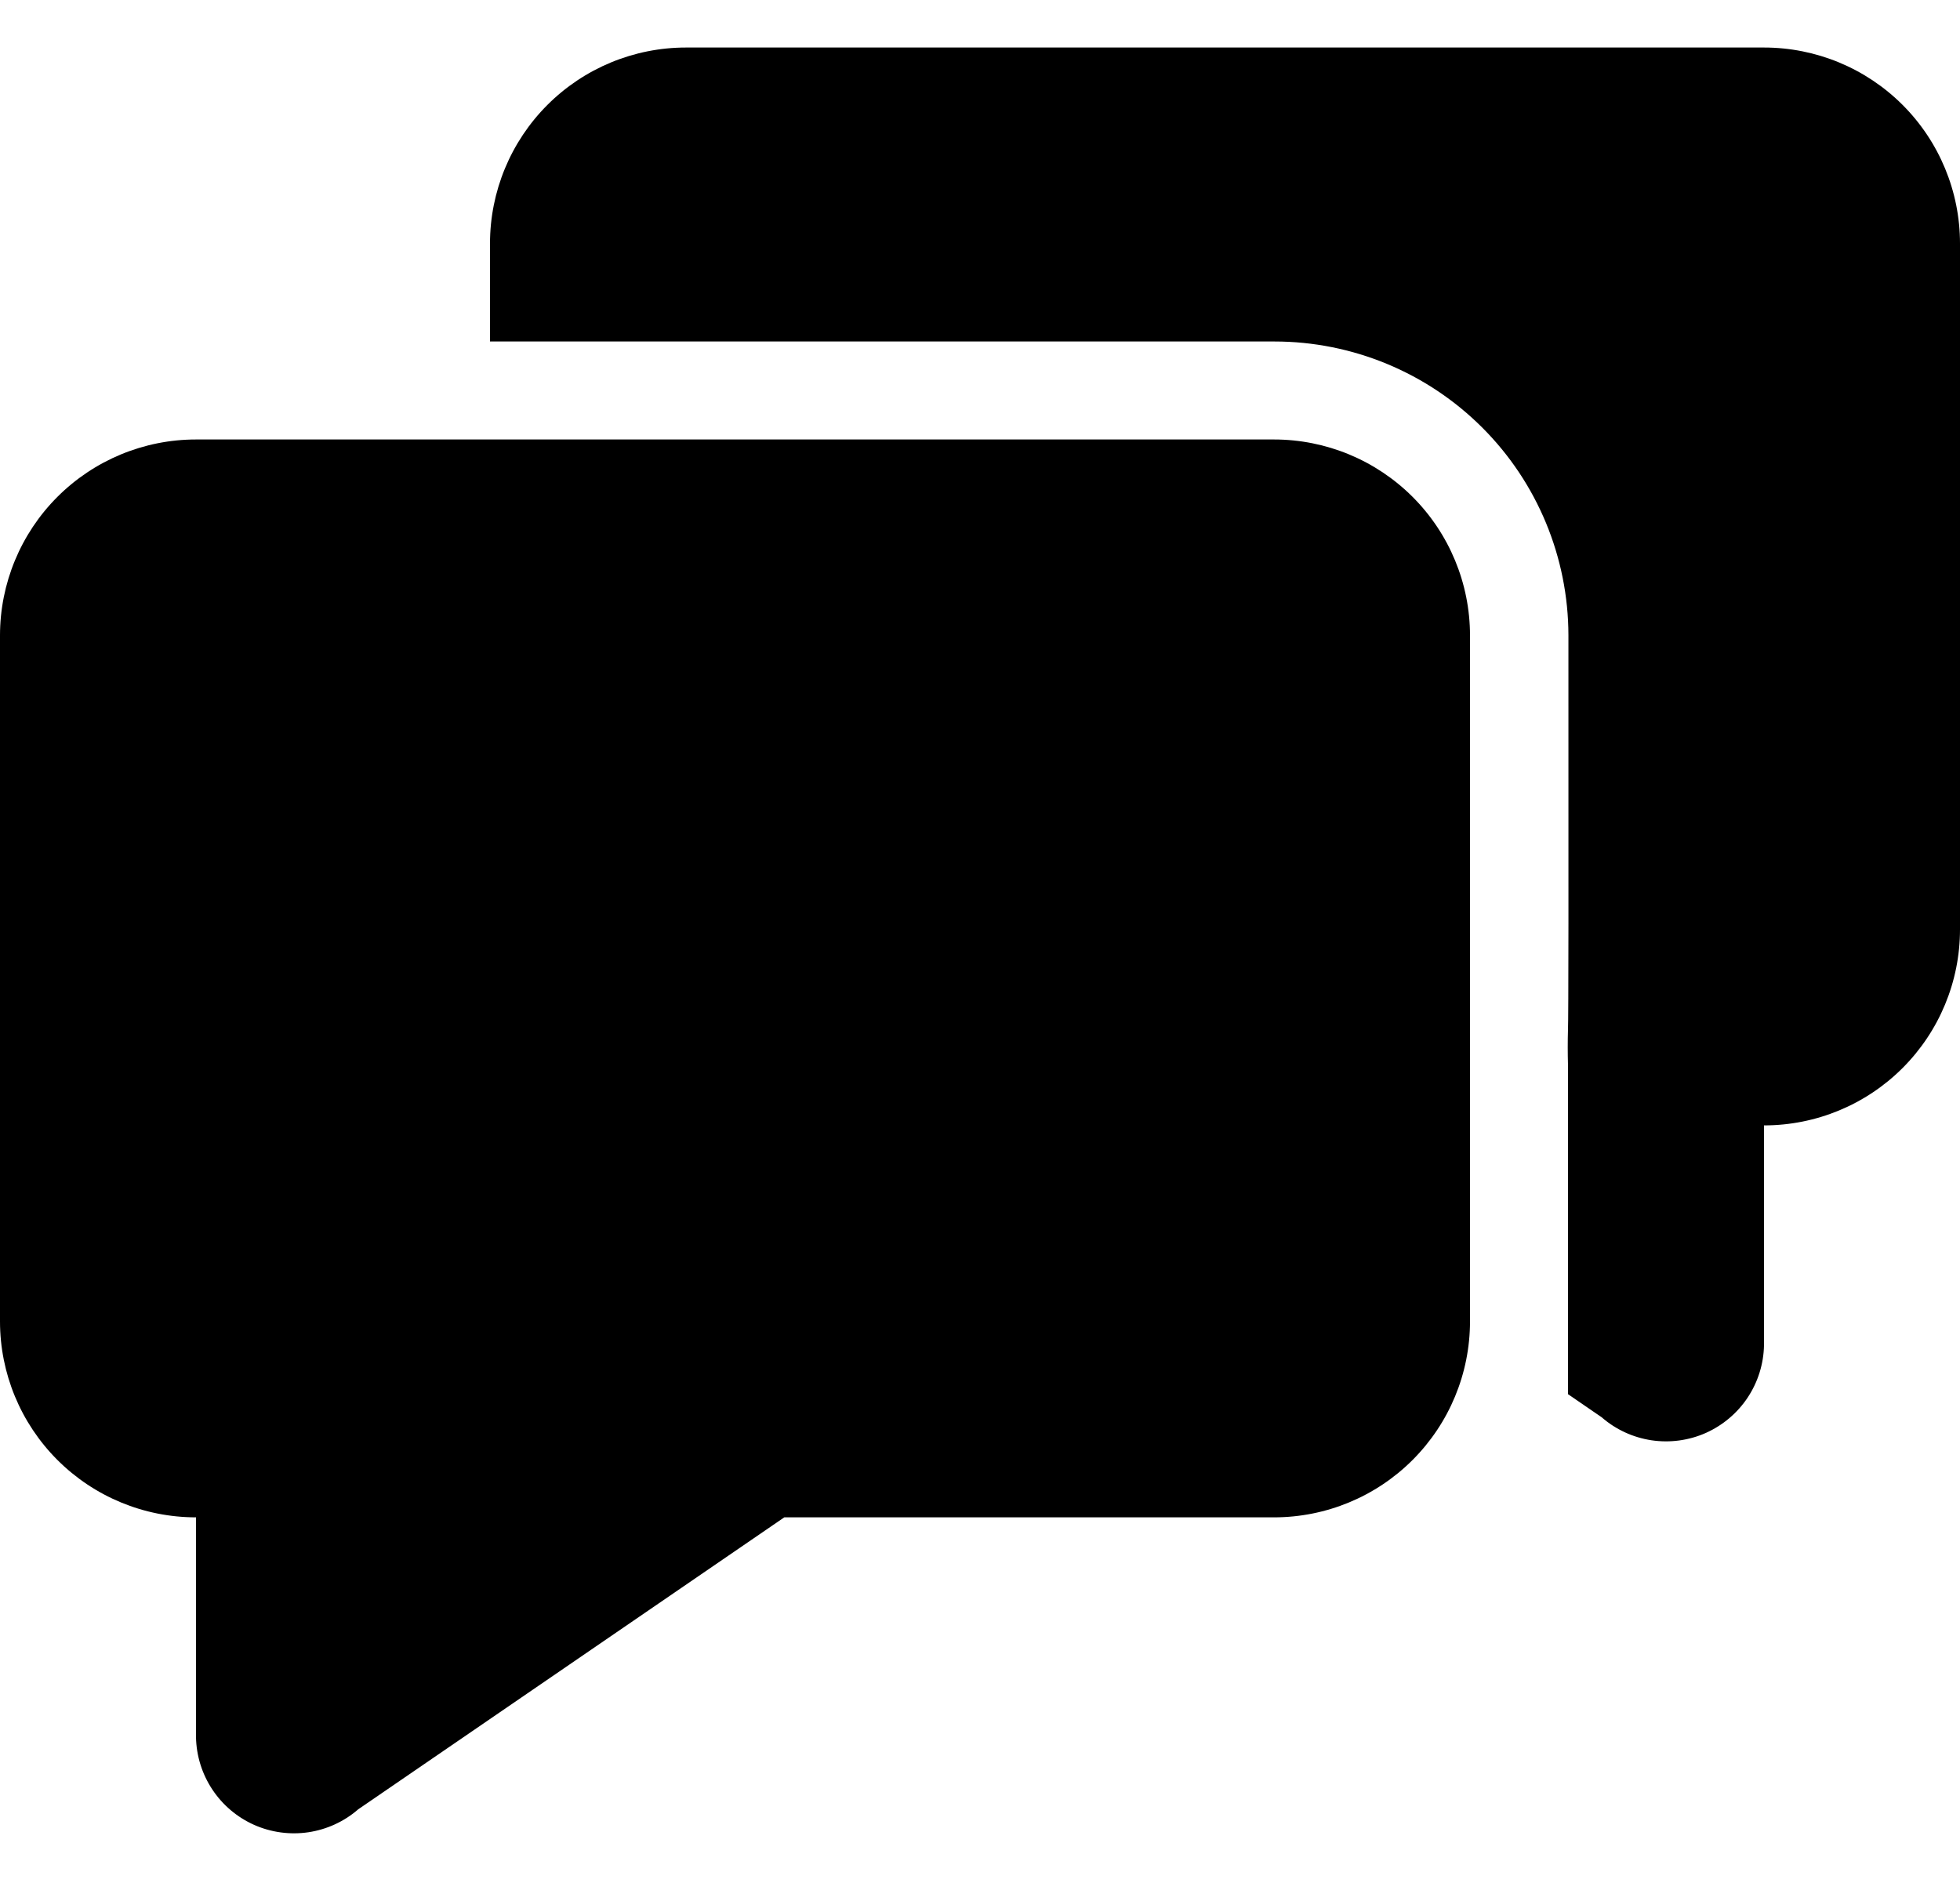
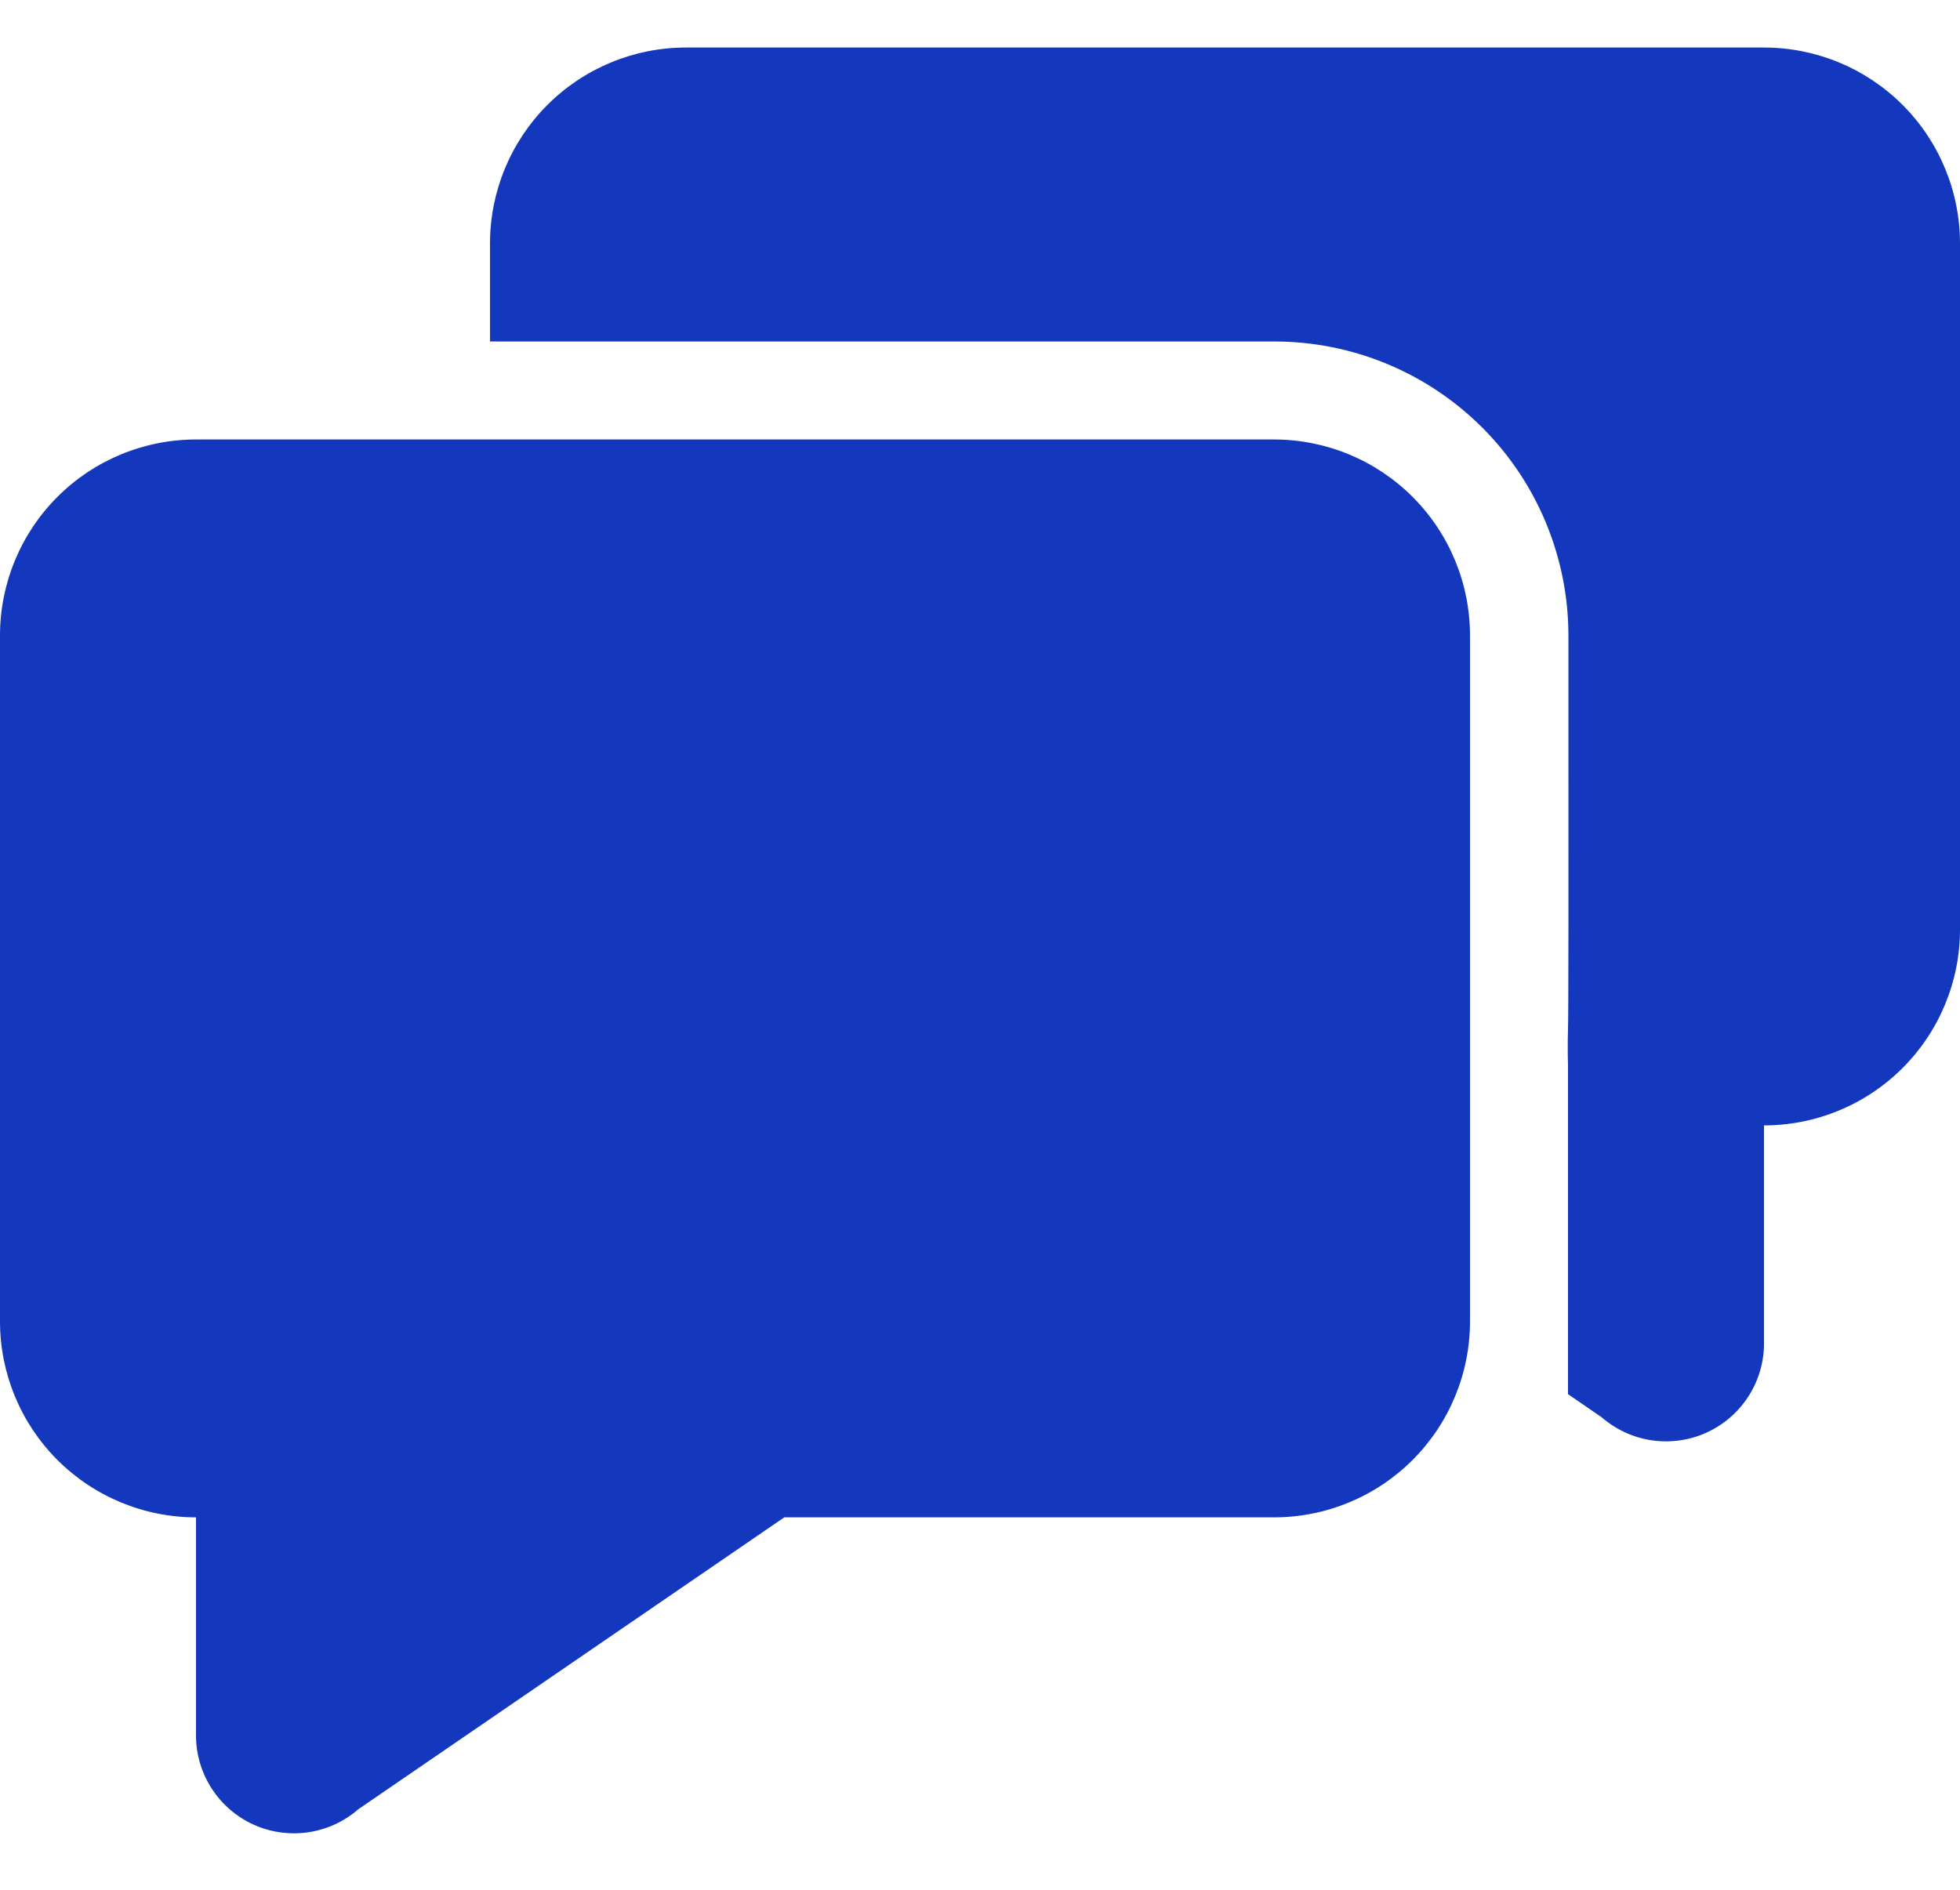
<svg xmlns="http://www.w3.org/2000/svg" width="28" height="27" viewBox="0 0 28 27" fill="none">
-   <path d="M5.118 25.85C4.917 26.025 4.671 26.138 4.407 26.178C4.144 26.217 3.875 26.181 3.631 26.073C3.388 25.965 3.18 25.789 3.033 25.567C2.886 25.345 2.805 25.086 2.8 24.819V21.679C2.057 21.679 1.345 21.384 0.82 20.859C0.295 20.334 0 19.622 0 18.879V9.079C0 8.337 0.295 7.624 0.82 7.099C1.345 6.574 2.057 6.279 2.8 6.279H18.2C18.943 6.279 19.655 6.574 20.18 7.099C20.705 7.624 21 8.337 21 9.079V18.879C21 19.622 20.705 20.334 20.18 20.859C19.655 21.384 18.943 21.679 18.2 21.679H11.204L5.118 25.85ZM22.4 14.703C22.395 14.875 22.395 15.047 22.4 15.22V14.702C22.407 14.552 22.408 12.676 22.406 9.075C22.404 7.962 21.962 6.895 21.174 6.108C20.386 5.321 19.319 4.879 18.206 4.879H7V3.479C7 2.737 7.295 2.024 7.82 1.499C8.345 0.974 9.057 0.679 9.8 0.679L25.2 0.679C25.943 0.679 26.655 0.974 27.18 1.499C27.705 2.024 28 2.737 28 3.479V13.279C28 14.022 27.705 14.734 27.18 15.259C26.655 15.784 25.943 16.079 25.2 16.079V19.219C25.195 19.486 25.114 19.745 24.967 19.967C24.82 20.189 24.612 20.364 24.369 20.473C24.125 20.581 23.856 20.617 23.593 20.578C23.329 20.538 23.083 20.425 22.882 20.25L22.4 19.919V14.703Z" fill="black" />
+   <path d="M5.118 25.85C4.917 26.025 4.671 26.138 4.407 26.178C4.144 26.217 3.875 26.181 3.631 26.073C3.388 25.965 3.18 25.789 3.033 25.567C2.886 25.345 2.805 25.086 2.8 24.819V21.679C2.057 21.679 1.345 21.384 0.82 20.859C0.295 20.334 0 19.622 0 18.879V9.079C0 8.337 0.295 7.624 0.82 7.099C1.345 6.574 2.057 6.279 2.8 6.279H18.2C18.943 6.279 19.655 6.574 20.18 7.099C20.705 7.624 21 8.337 21 9.079V18.879C21 19.622 20.705 20.334 20.18 20.859C19.655 21.384 18.943 21.679 18.2 21.679H11.204L5.118 25.85ZM22.4 14.703C22.395 14.875 22.395 15.047 22.4 15.22V14.702C22.407 14.552 22.408 12.676 22.406 9.075C22.404 7.962 21.962 6.895 21.174 6.108C20.386 5.321 19.319 4.879 18.206 4.879H7V3.479C7 2.737 7.295 2.024 7.82 1.499C8.345 0.974 9.057 0.679 9.8 0.679L25.2 0.679C25.943 0.679 26.655 0.974 27.18 1.499C27.705 2.024 28 2.737 28 3.479V13.279C28 14.022 27.705 14.734 27.18 15.259C26.655 15.784 25.943 16.079 25.2 16.079V19.219C25.195 19.486 25.114 19.745 24.967 19.967C24.82 20.189 24.612 20.364 24.369 20.473C24.125 20.581 23.856 20.617 23.593 20.578C23.329 20.538 23.083 20.425 22.882 20.25L22.4 19.919V14.703Z" fill="#1338BE" />
</svg>
